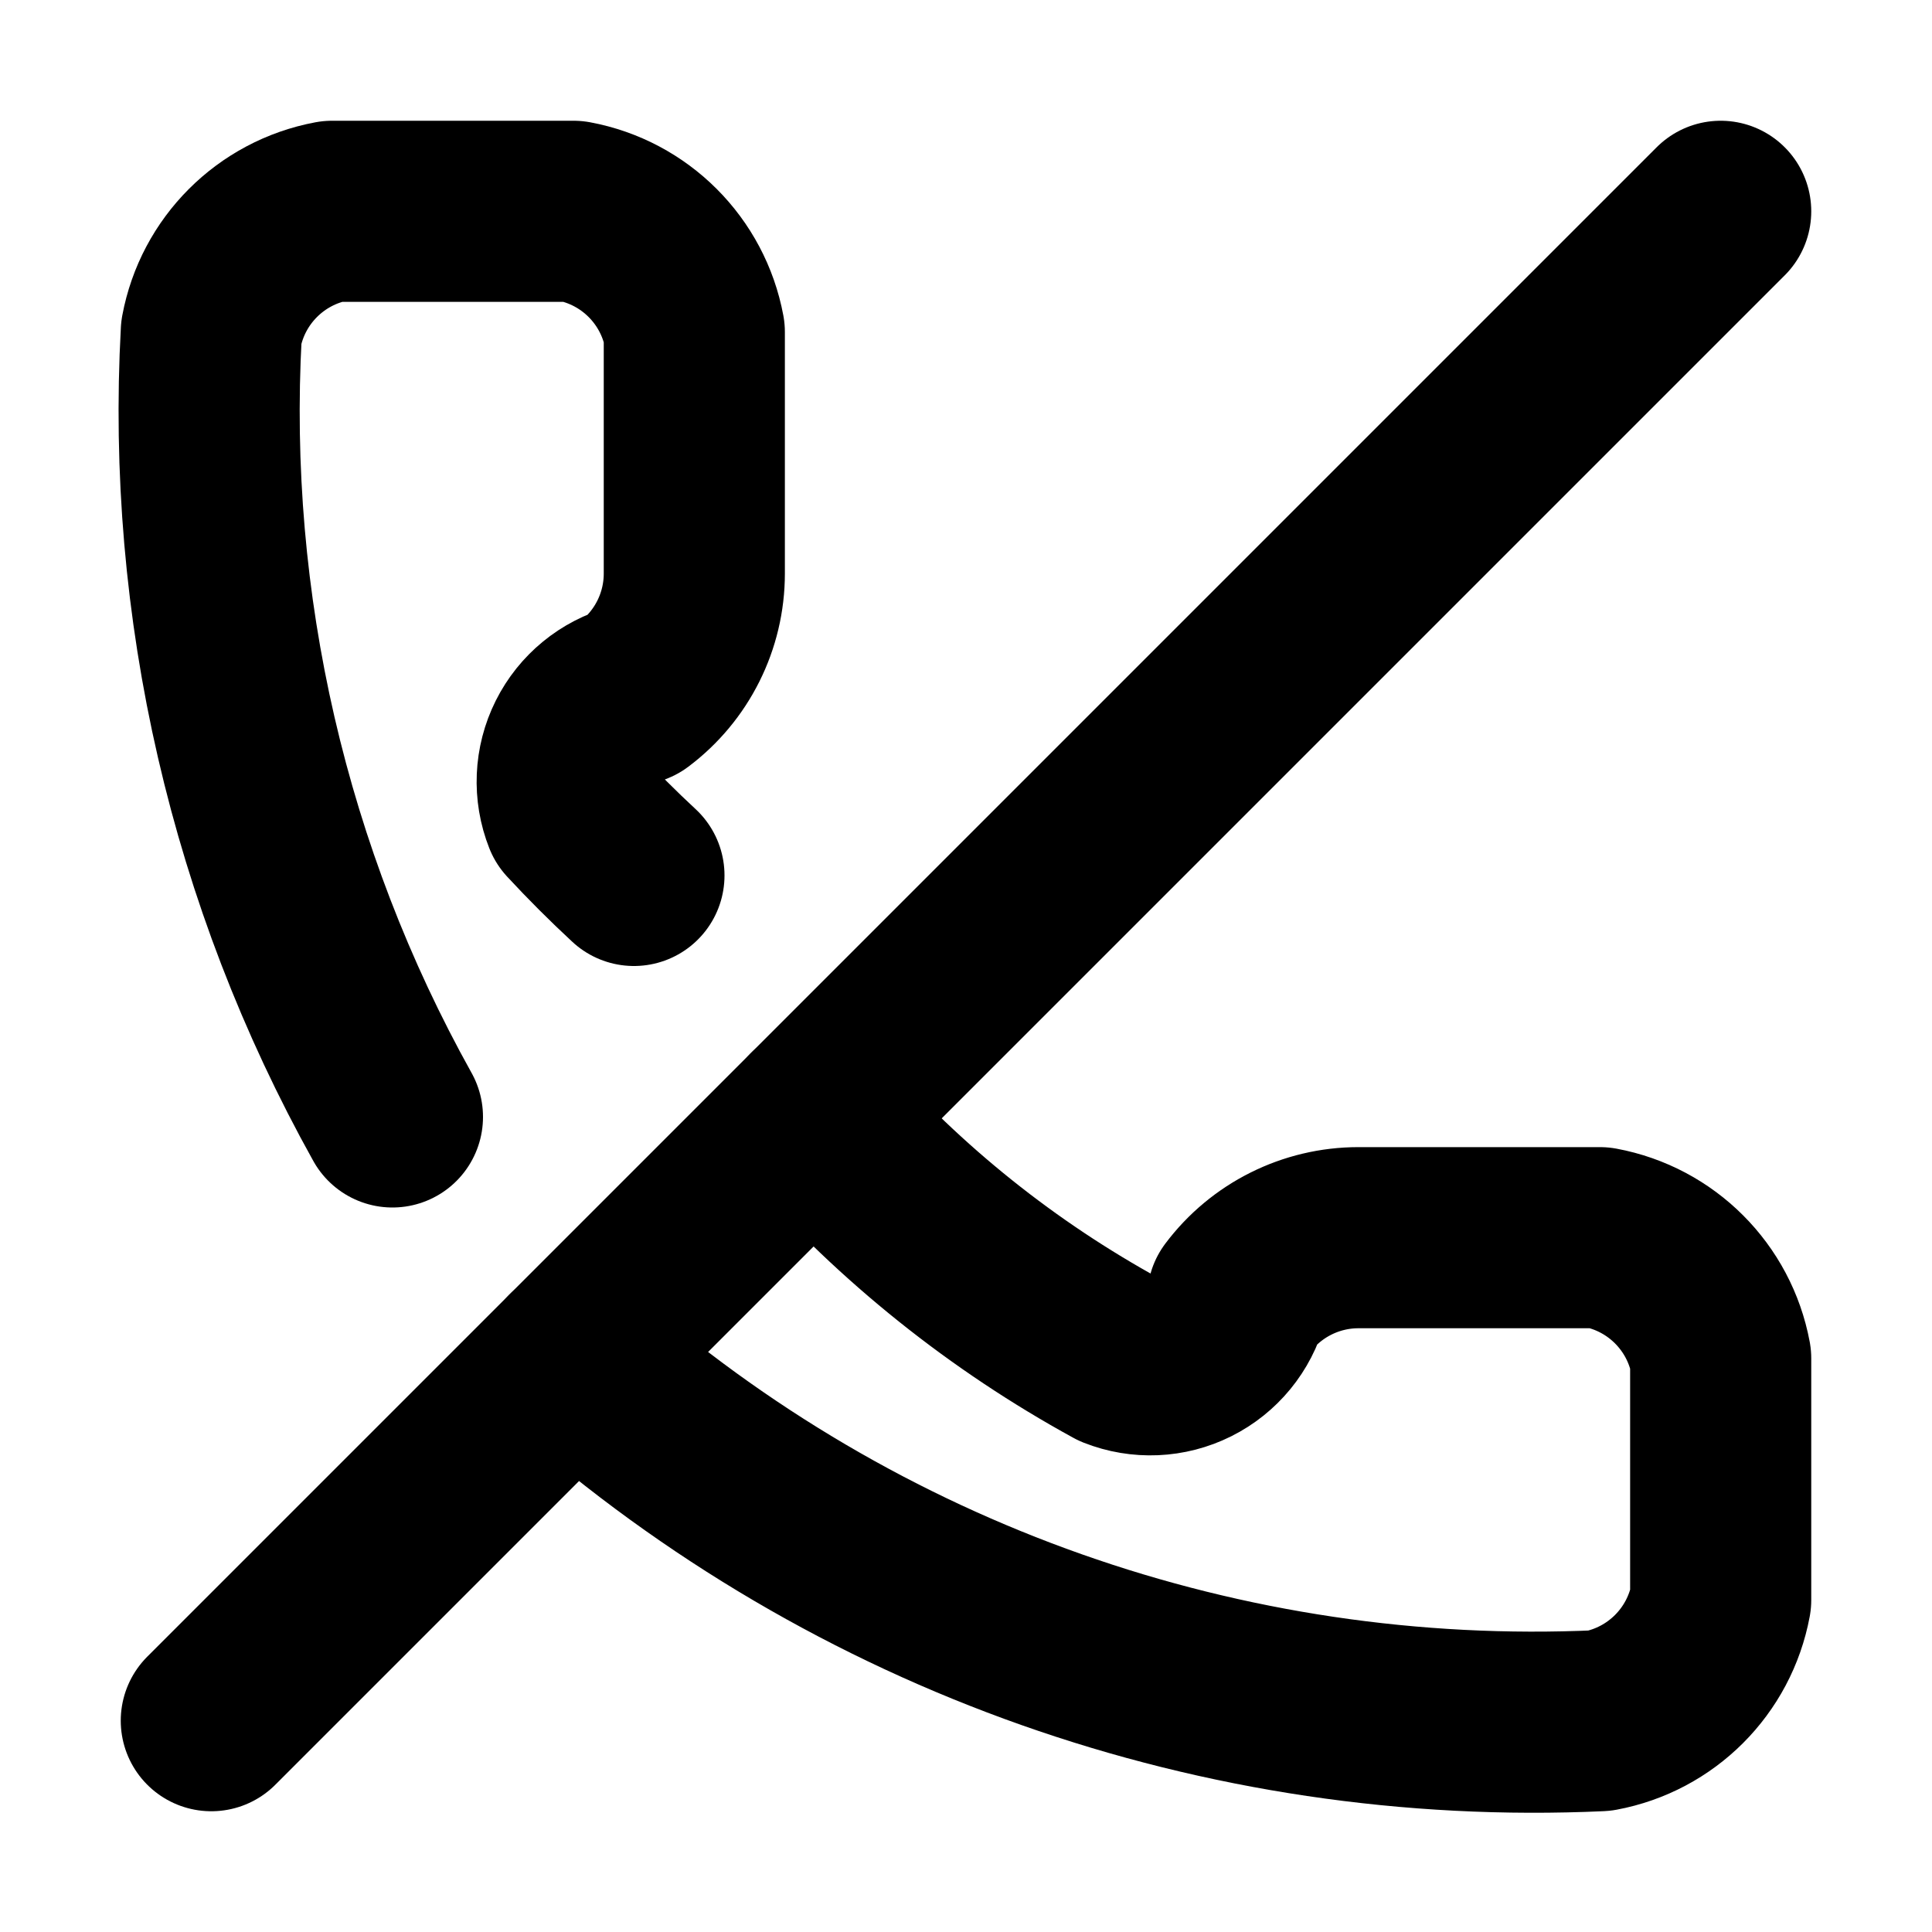
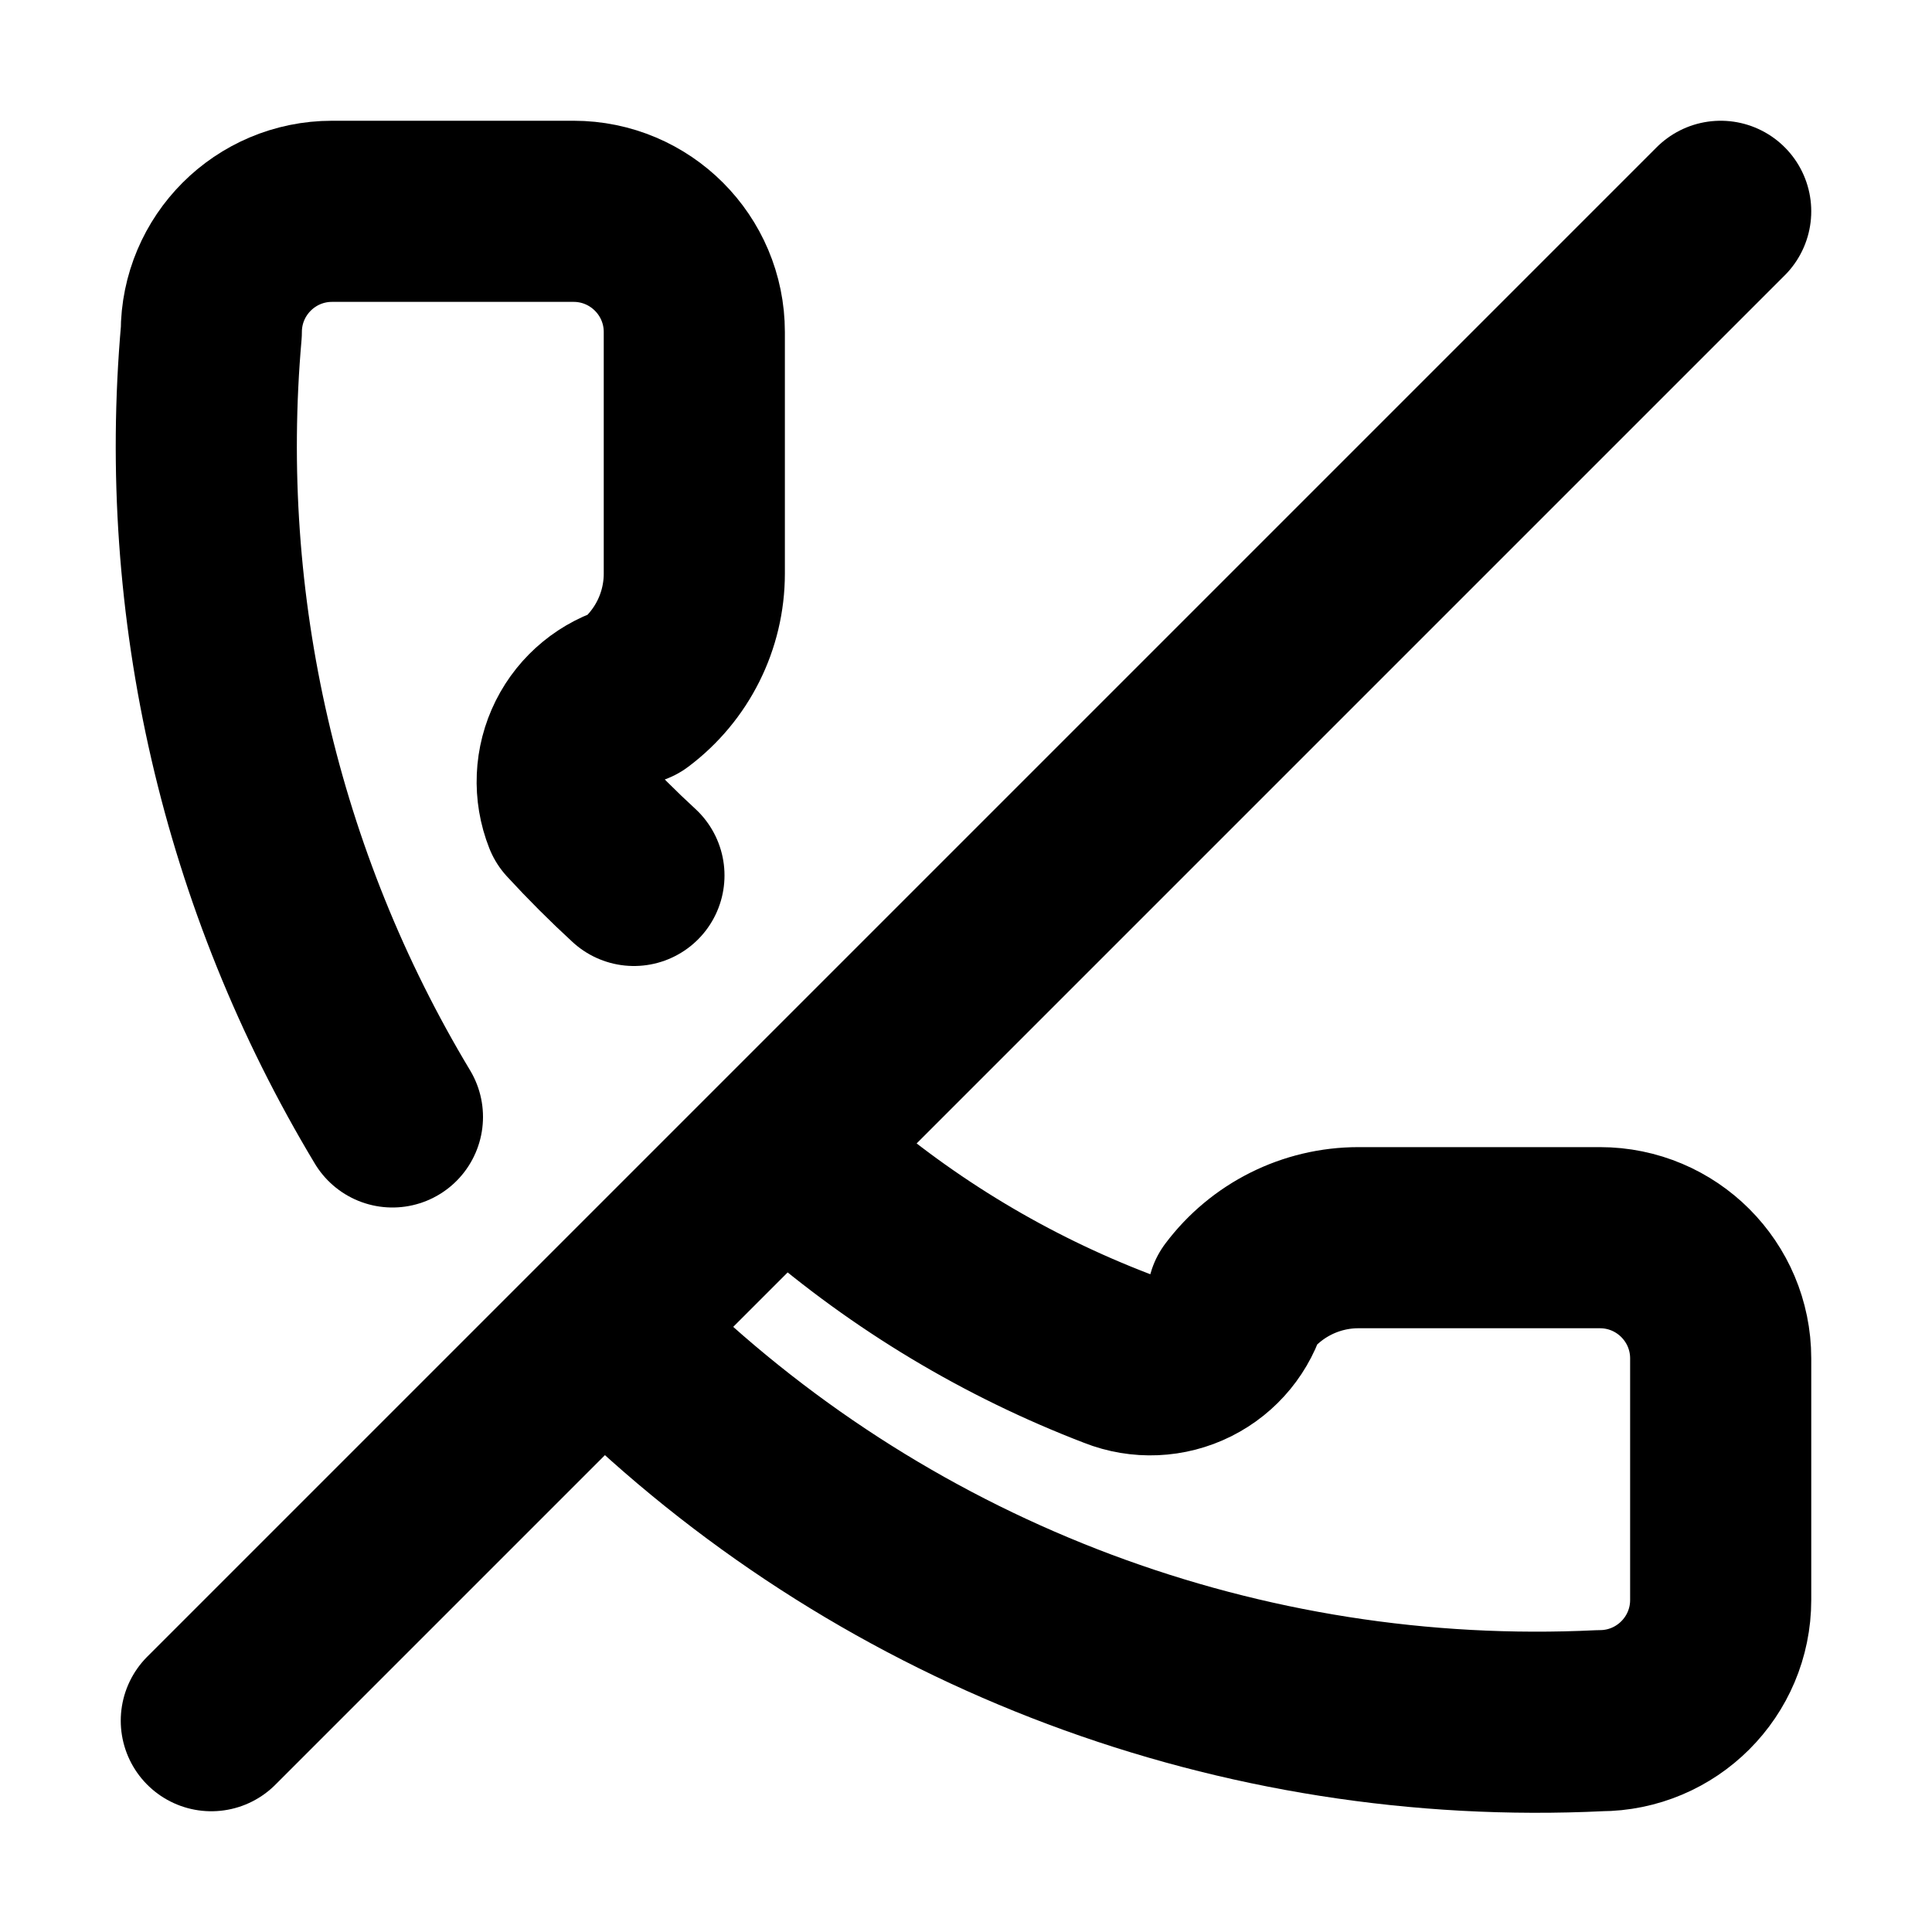
<svg xmlns="http://www.w3.org/2000/svg" width="16" height="16" viewBox="0 0 16 16" fill="none" stroke="currentColor" stroke-width="1.5" stroke-linecap="round" stroke-linejoin="round">
-   <path d="M6.75 9.25A9.25 9.25 0 0 0 9.25 11.25.75.75 0 0 0 10.25 10.75 1.25 1.25 0 0 1 11.25 10.25L13.25 10.25A1.25 1.25 0 0 1 14.25 11.25L14.25 13.25A1.25 1.25 0 0 1 13.25 14.25 12 12 0 0 1 4.75 11.25" />
+   <path d="M6.75 9.75A8.4 8.4 0 0 0 9.25 11.25.75.75 0 0 0 10.25 10.75 1.25 1.25 0 0 1 11.25 10.25L13.25 10.25A1 1 0 0 1 14.25 11.25L14.25 13.25A1 1 0 0 1 13.25 14.25 10.78 10.78 0 0 1 5.25 11.25" />
  <path d="M14.25 1.75 1.75 14.25" />
-   <path d="M3.25 9.25A12 12 0 0 1 1.75 2.75 1.25 1.25 0 0 1 2.75 1.75L4.75 1.75A1.25 1.25 0 0 1 5.75 2.75L5.75 4.75A1.25 1.25 0 0 1 5.25 5.75.75.75 0 0 0 4.75 6.75 9.25 9.25 0 0 0 5.25 7.25" />
+   <path d="M3.25 9.25A10.78 10.78 0 0 1 1.75 2.75 1 1 0 0 1 2.75 1.75L4.75 1.75A1 1 0 0 1 5.75 2.75L5.75 4.75A1.25 1.25 0 0 1 5.25 5.75.75.75 0 0 0 4.75 6.75 8.4 8.4 0 0 0 5.25 7.25" />
</svg>
